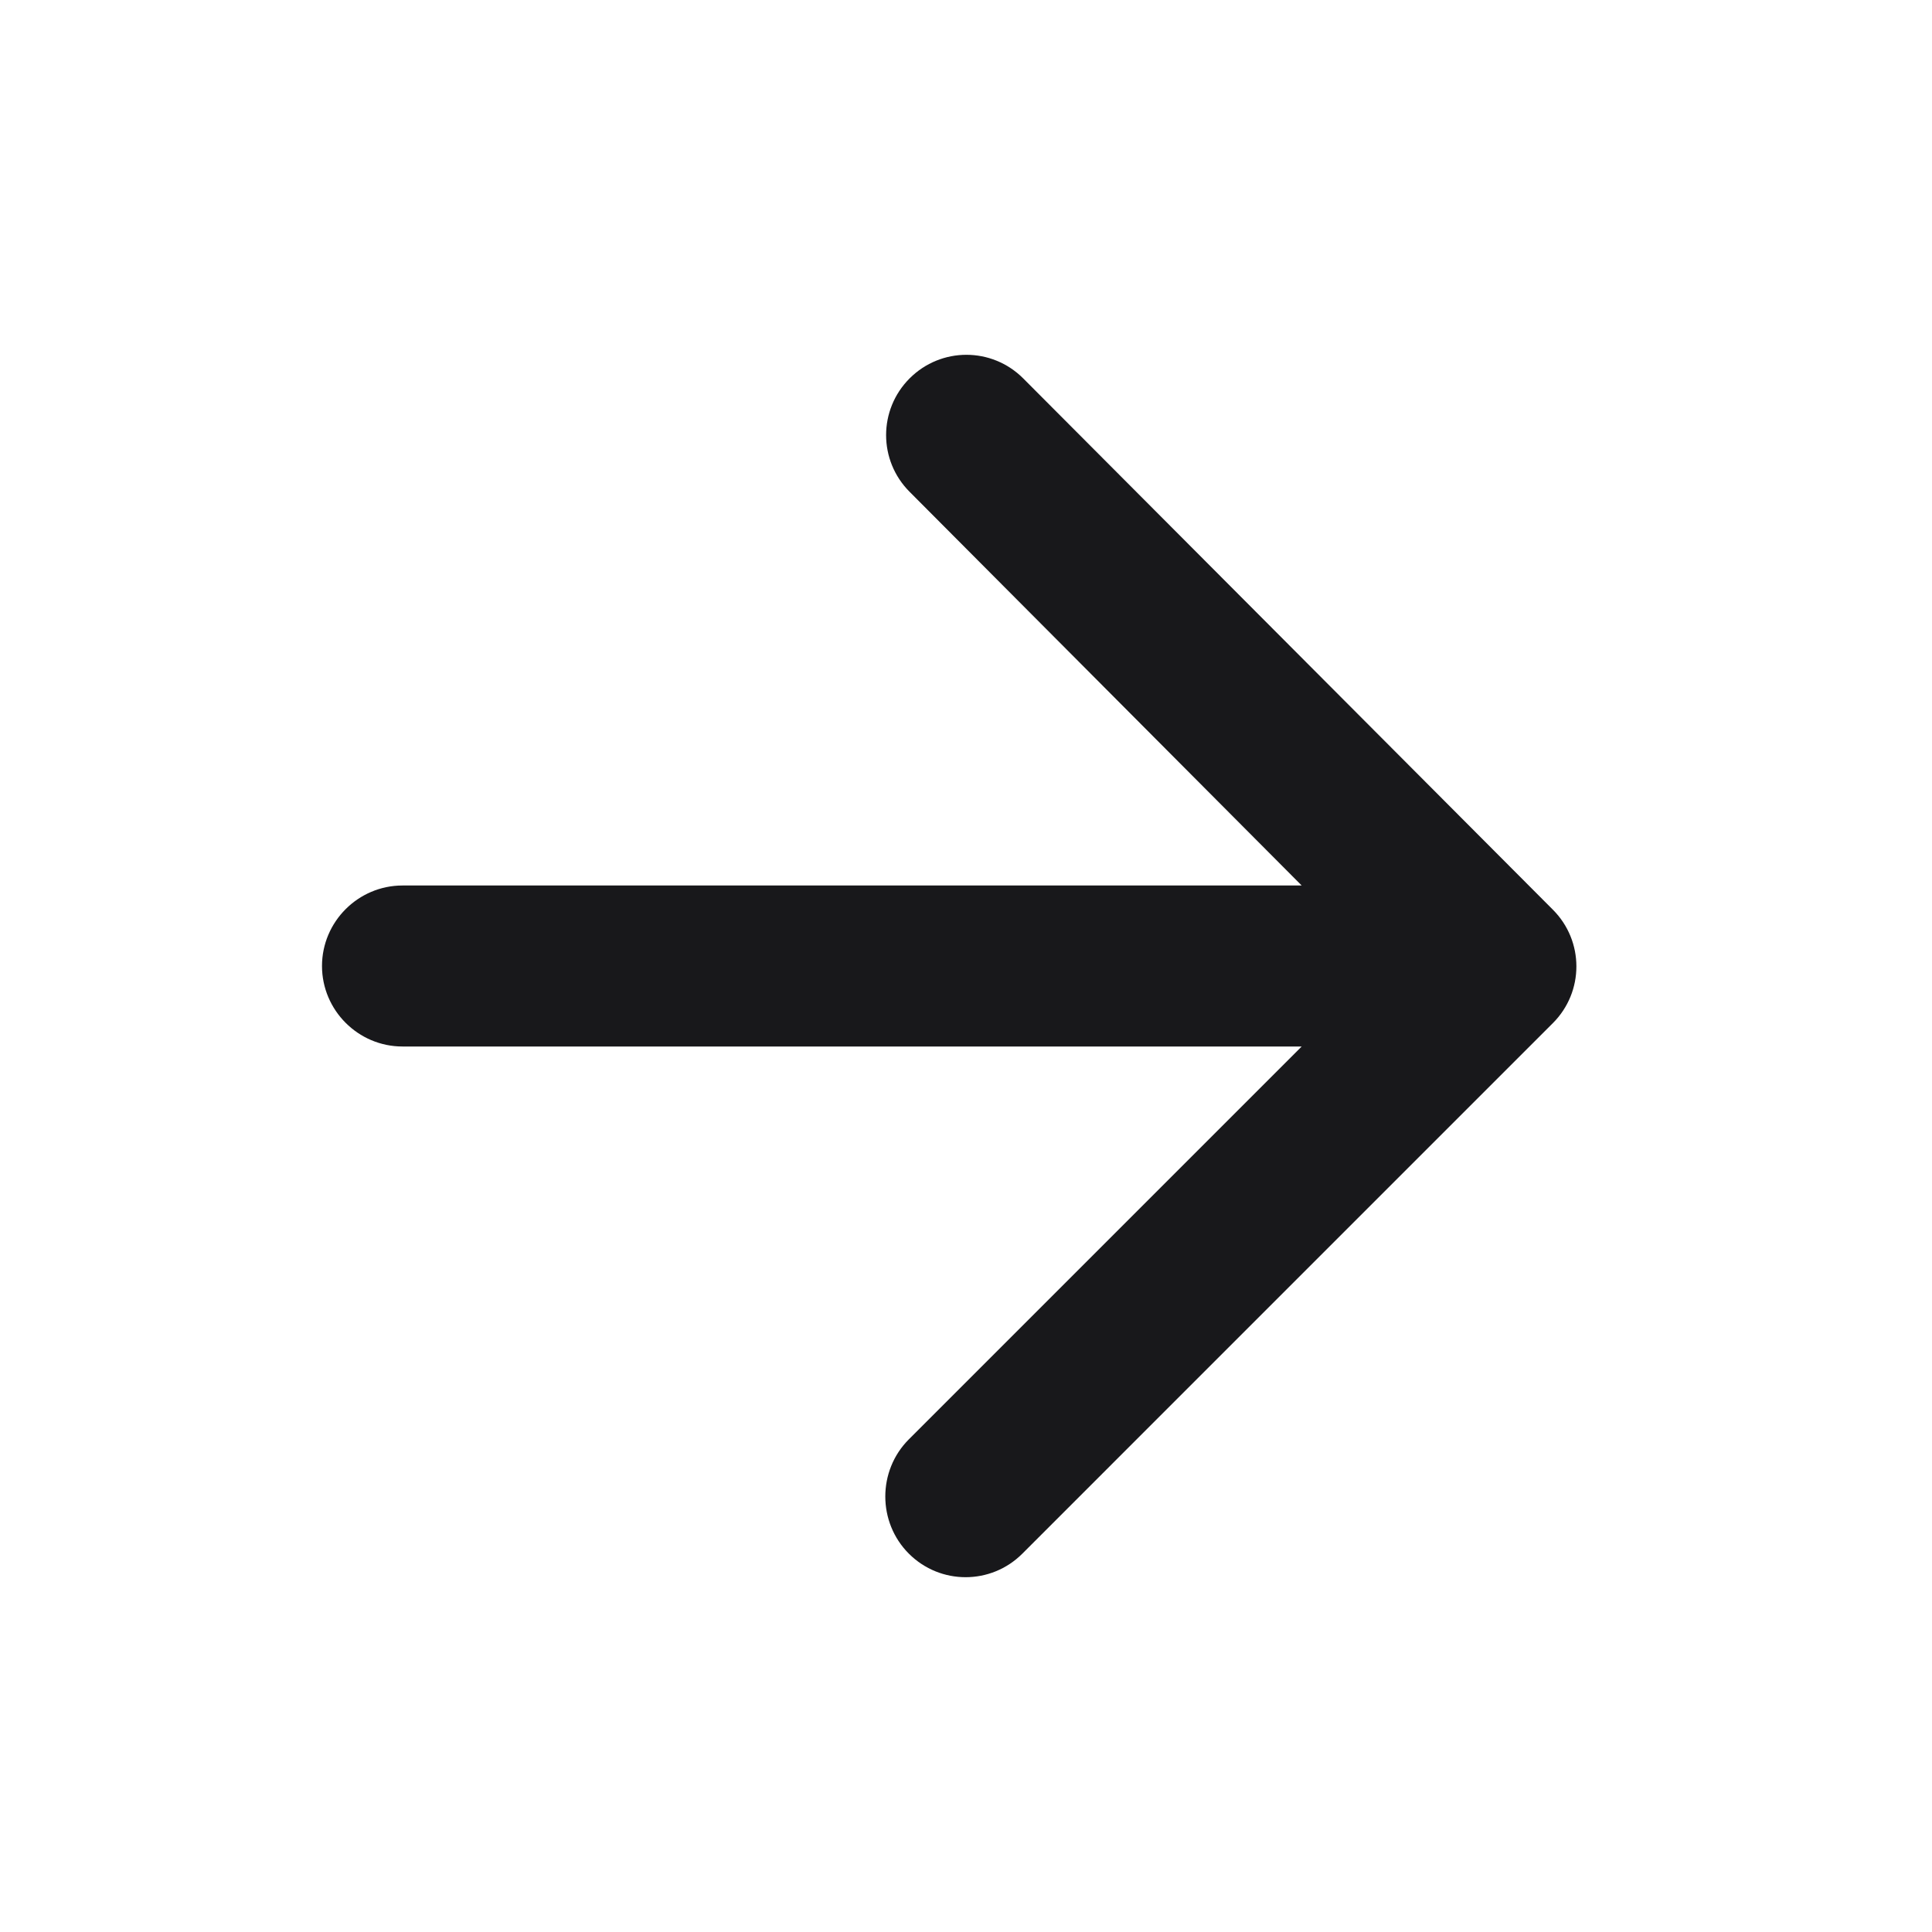
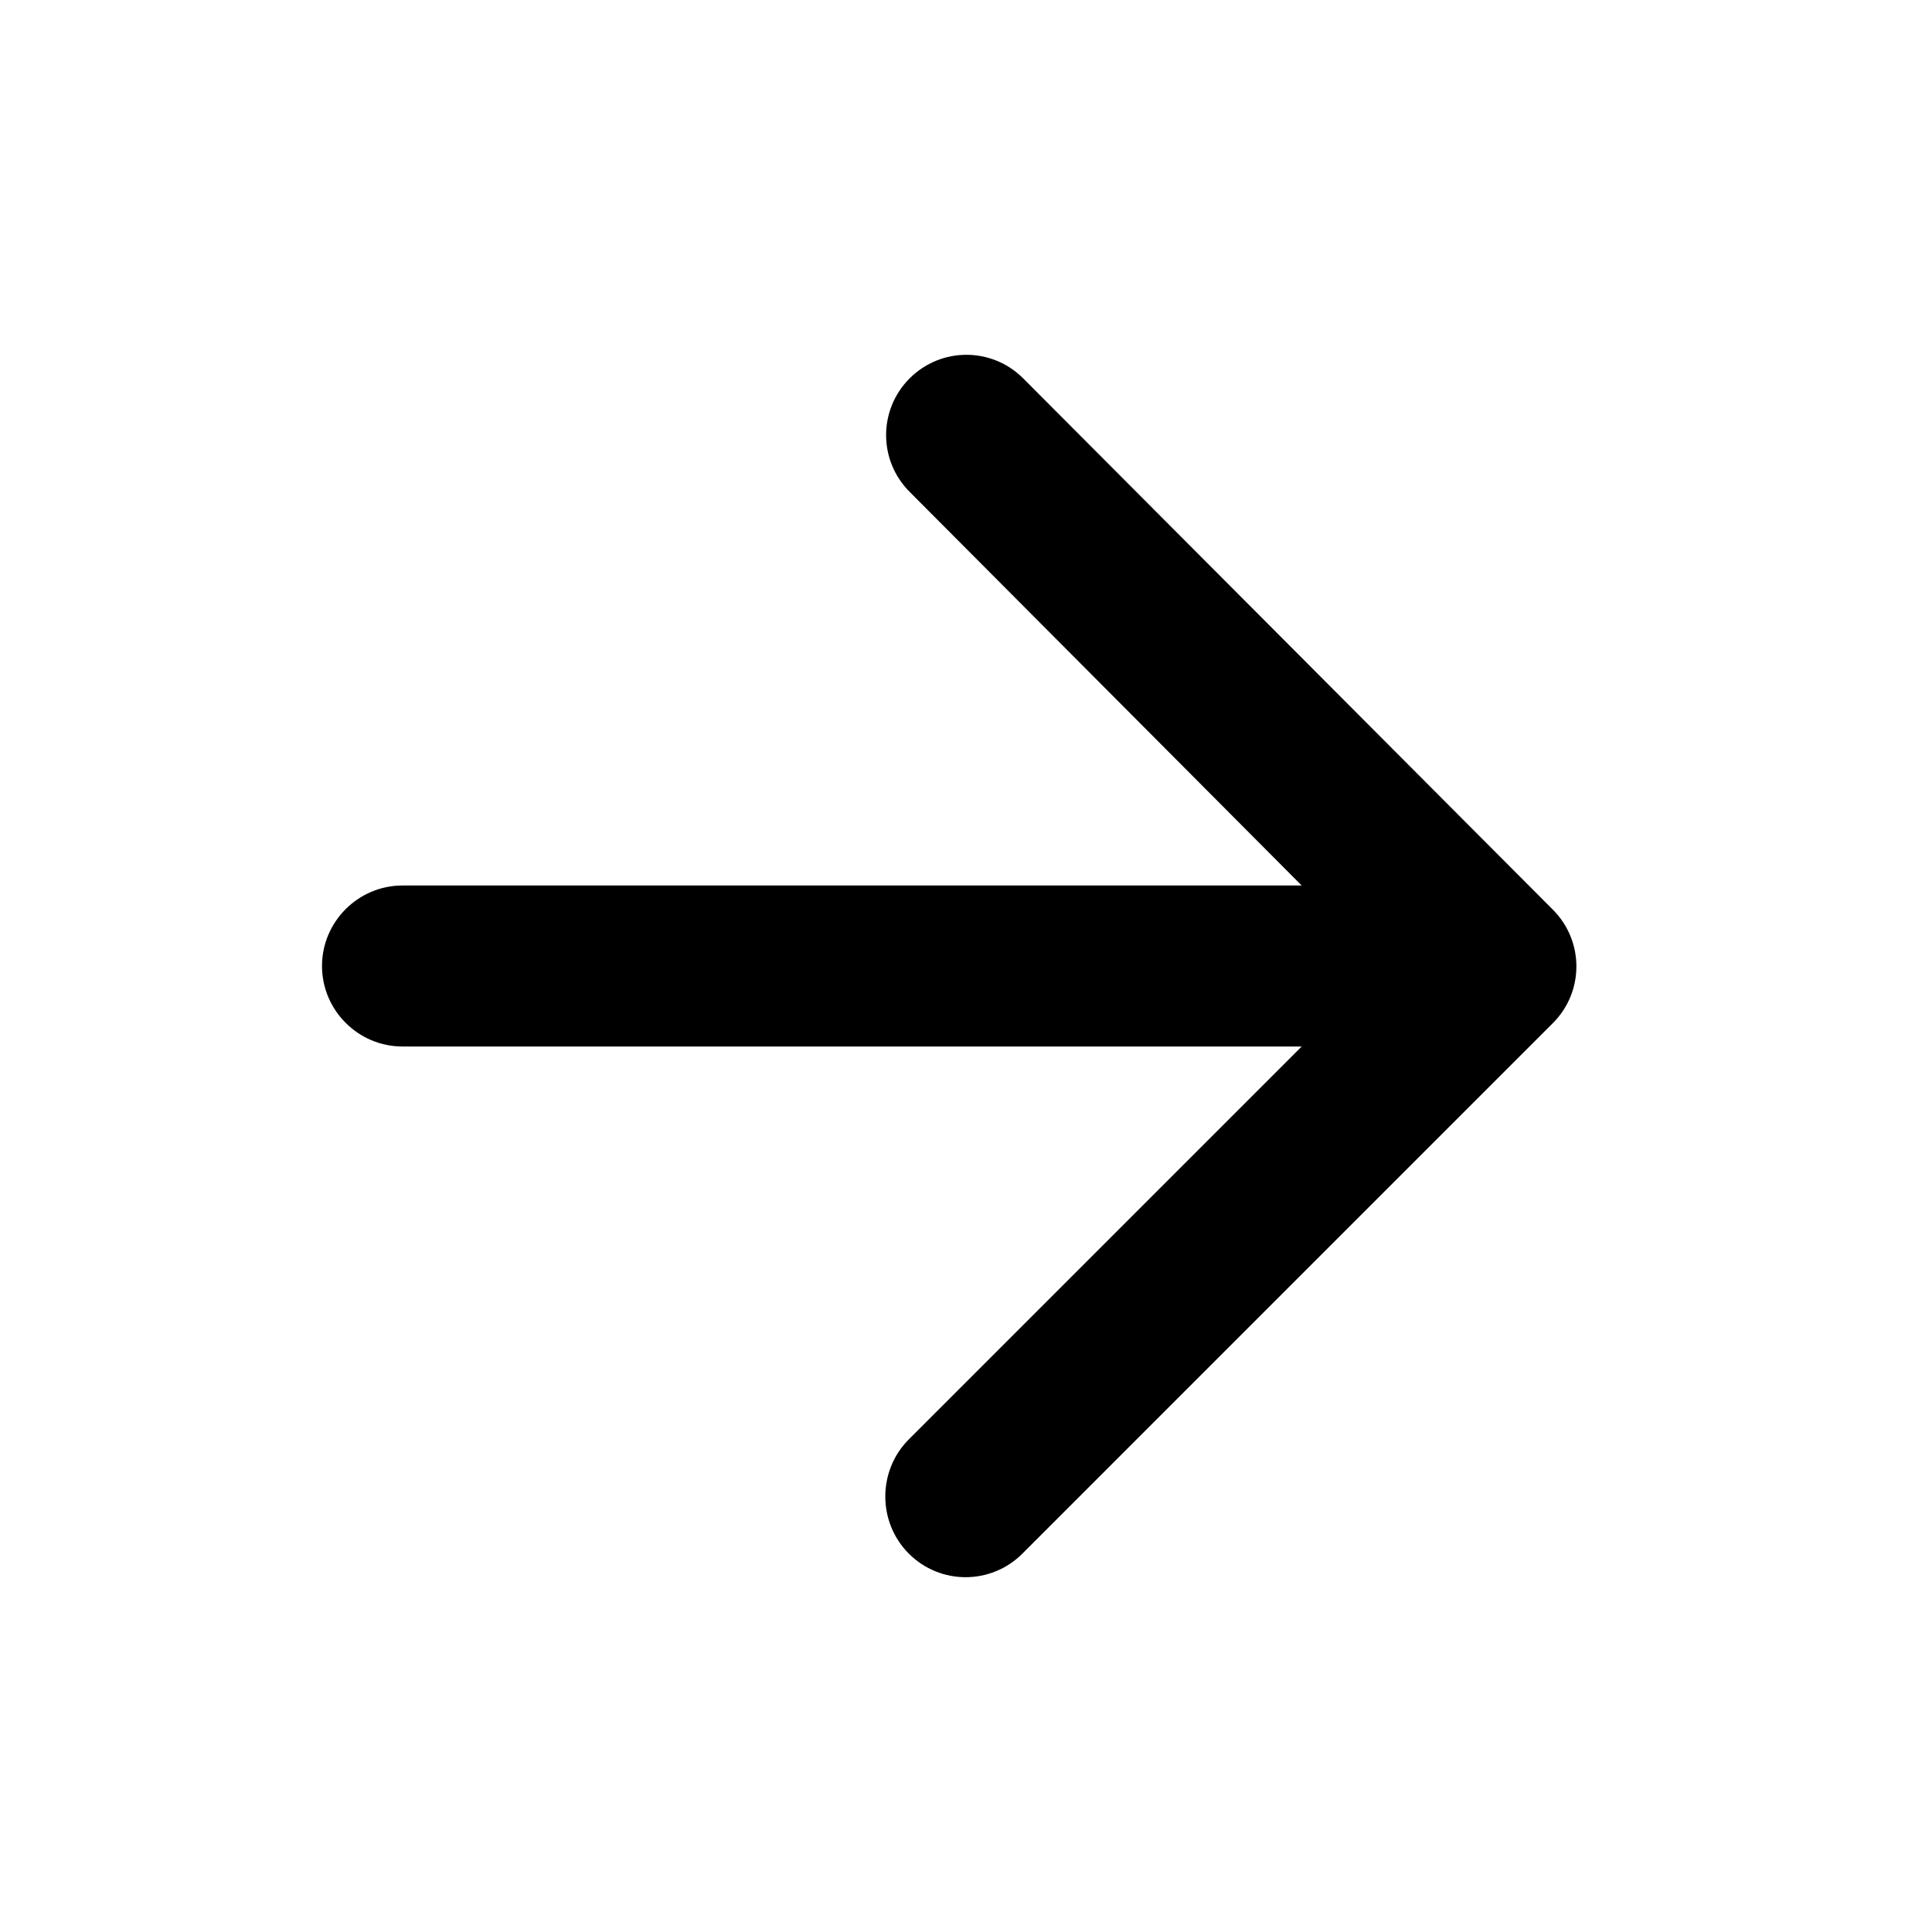
<svg xmlns="http://www.w3.org/2000/svg" viewBox="0 0 24 24" fill="none">
-   <path d="M5 13H16.17L11.29 17.88C10.9 18.27 10.9 18.91 11.29 19.3C11.68 19.69 12.31 19.69 12.7 19.3L19.29 12.71C19.68 12.32 19.68 11.69 19.29 11.3L12.71 4.7C12.32 4.31 11.69 4.31 11.3 4.7C10.91 5.09 10.91 5.72 11.3 6.11L16.17 11H5C4.45 11 4 11.45 4 12C4 12.55 4.45 13 5 13Z" fill="#18181B" />
+   <path d="M5 13H16.17L11.29 17.88C10.9 18.27 10.9 18.91 11.29 19.3C11.68 19.69 12.31 19.69 12.7 19.3L19.29 12.71C19.68 12.32 19.68 11.69 19.29 11.3L12.71 4.7C12.32 4.31 11.69 4.31 11.3 4.7C10.91 5.09 10.91 5.72 11.3 6.11L16.17 11H5C4.45 11 4 11.45 4 12C4 12.55 4.45 13 5 13Z" fill="currentColor" />
</svg>
